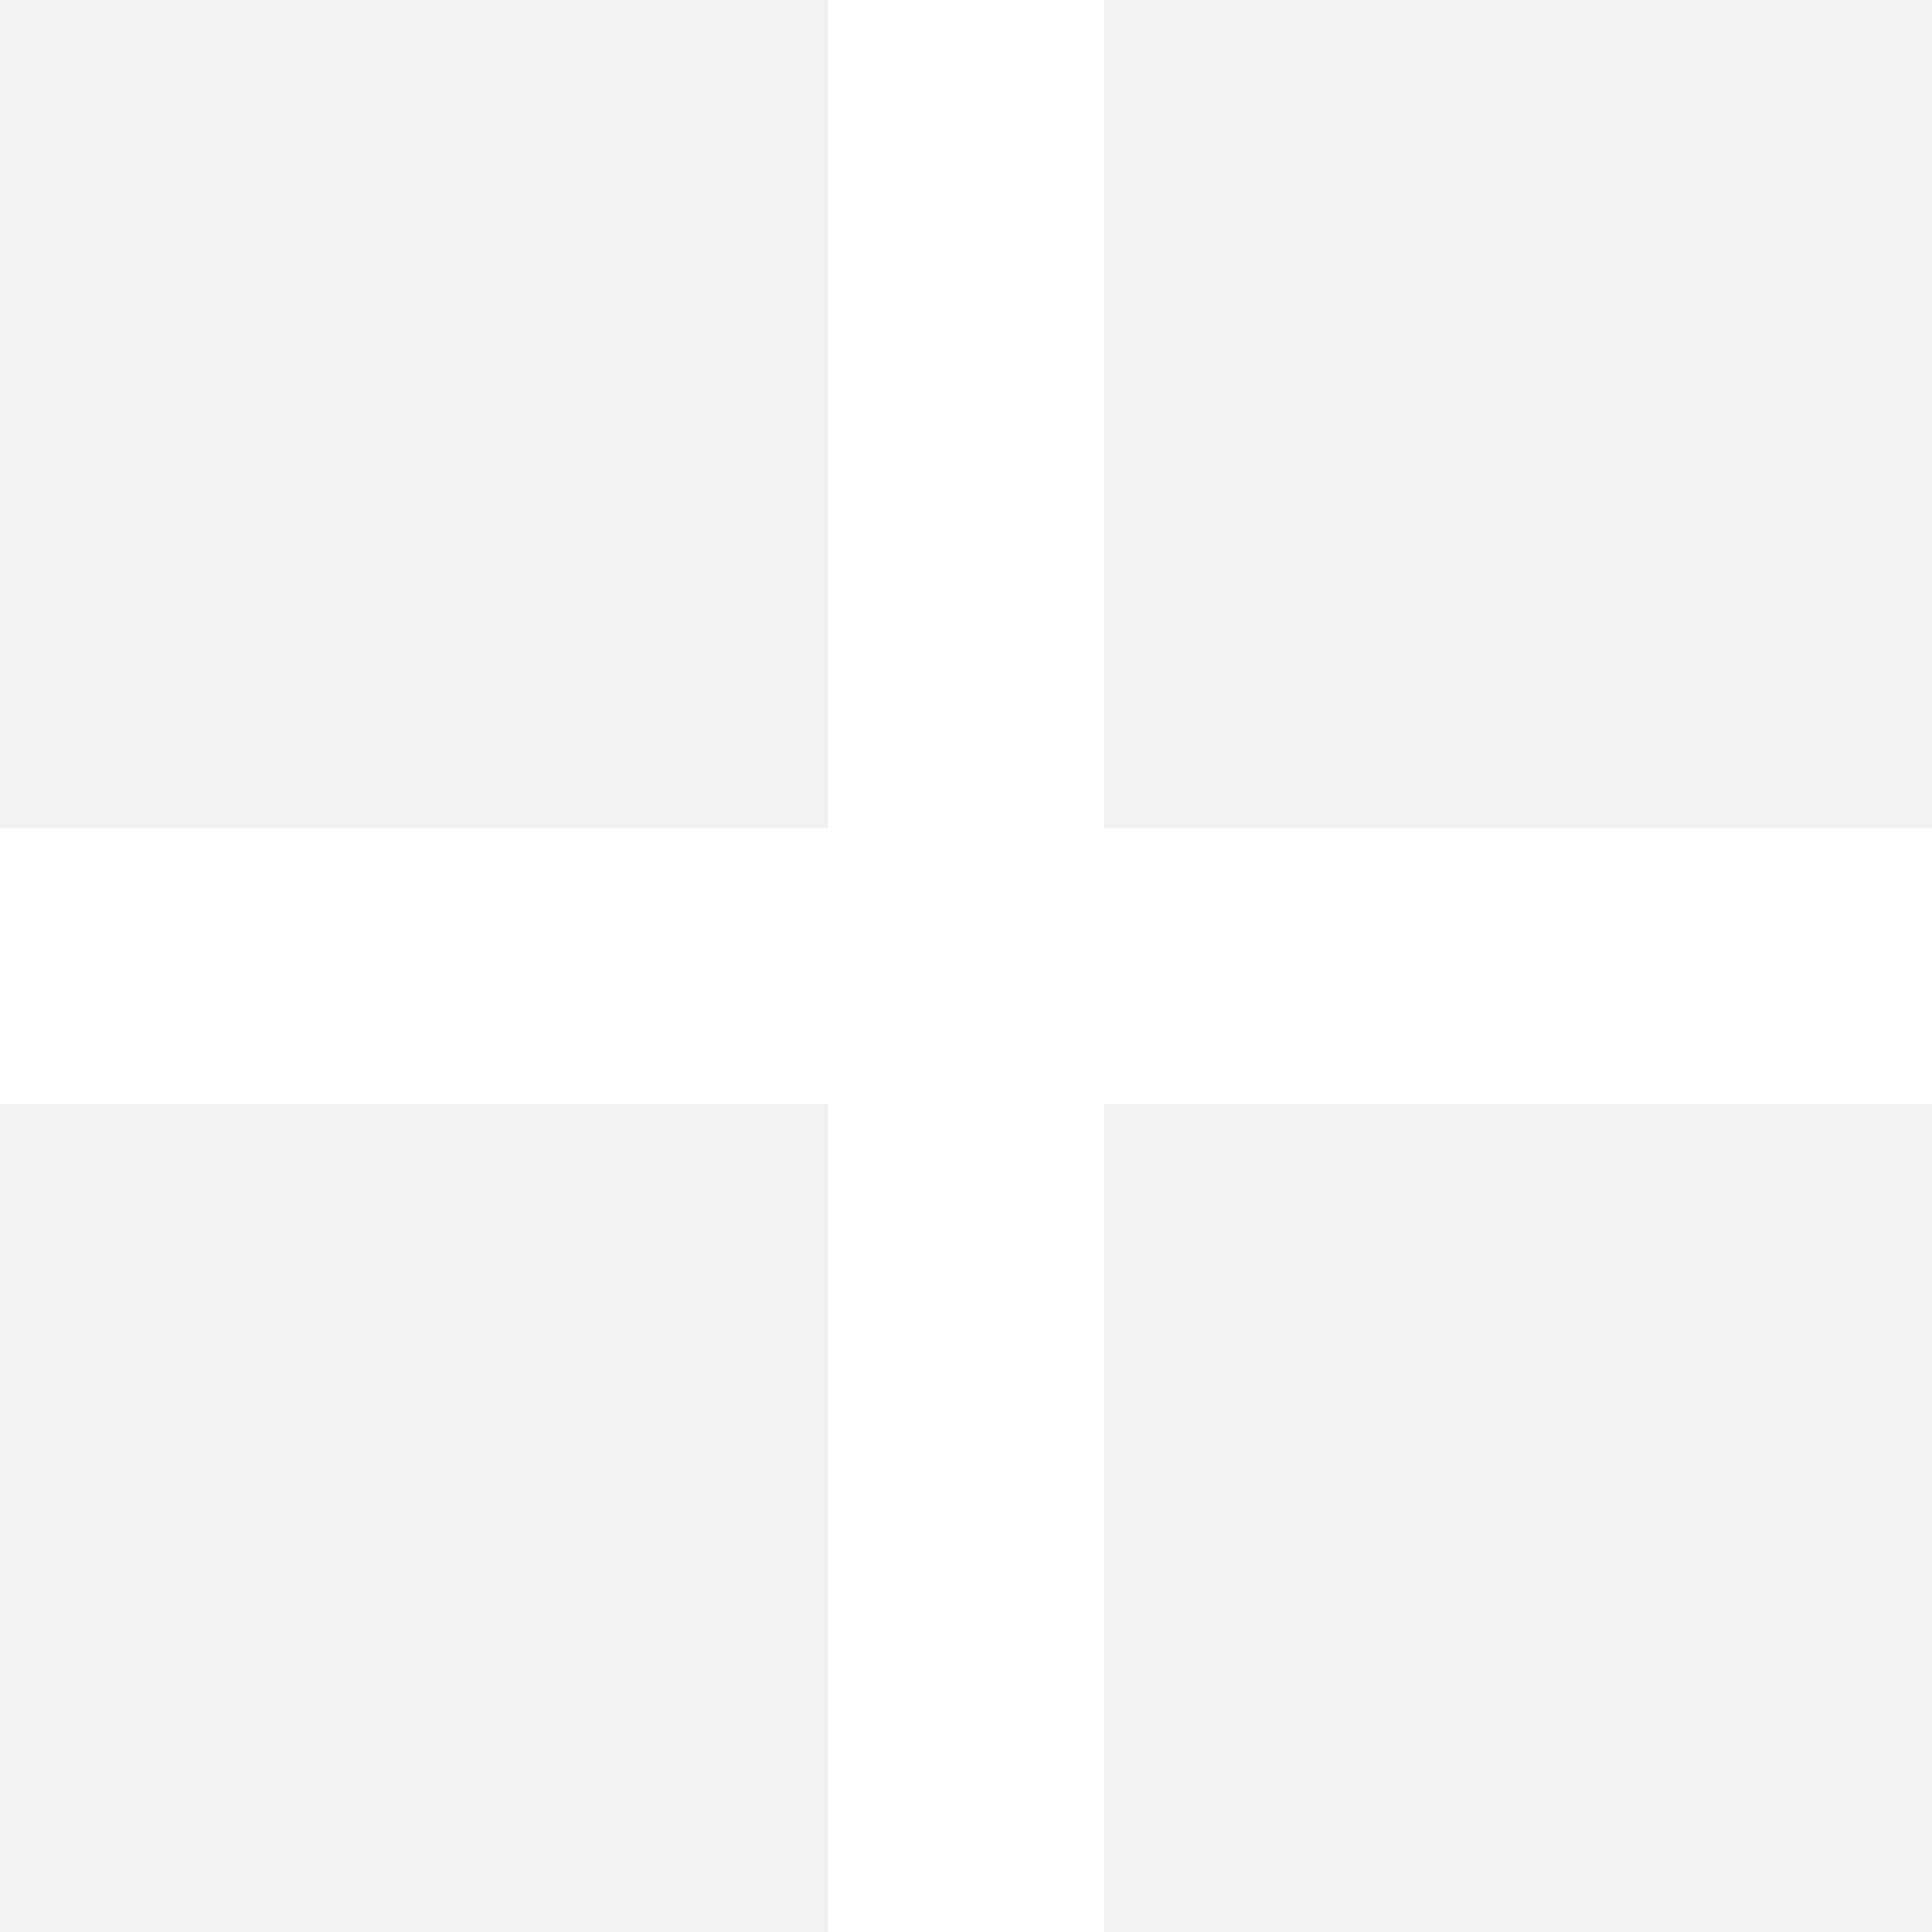
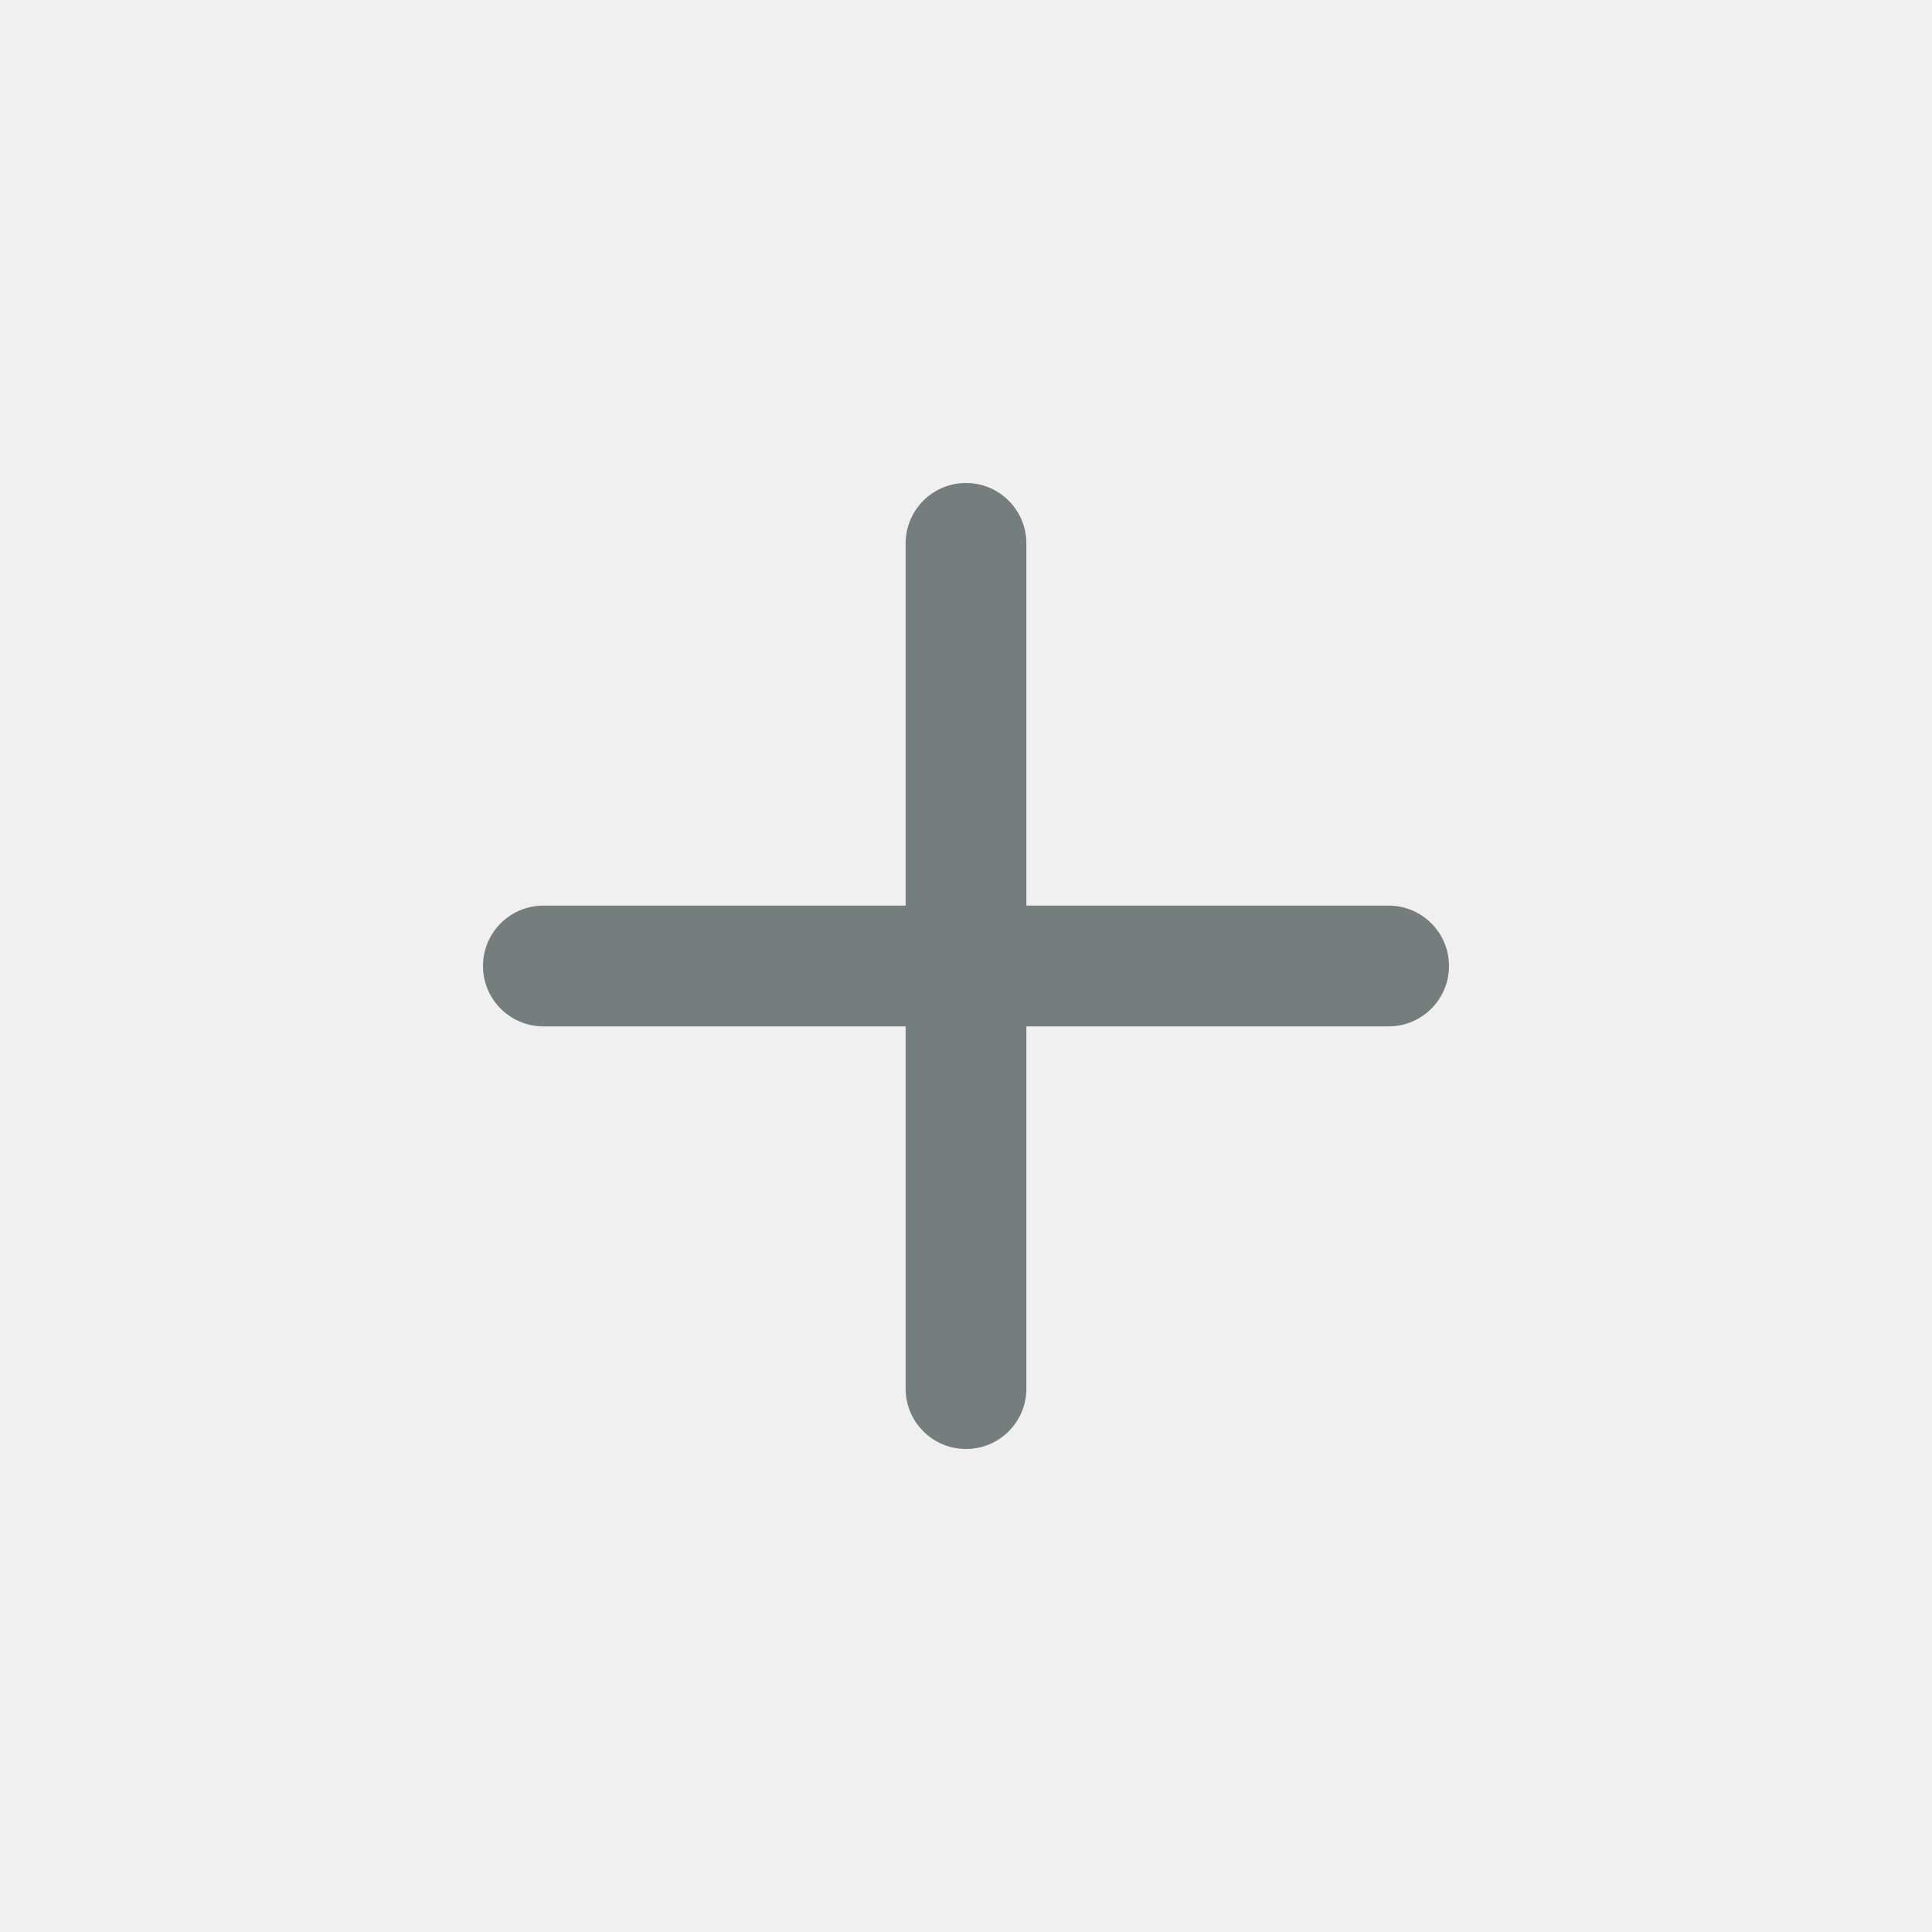
- <svg xmlns="http://www.w3.org/2000/svg" width="14" height="14" viewBox="0 0 14 14" fill="none">
-   <path fill-rule="evenodd" clip-rule="evenodd" d="M6 0V6H0V8H6V14H8V8H14V6H8V0H6Z" fill="white" />
+ <svg xmlns="http://www.w3.org/2000/svg" width="16" height="16" fill="#767D7D" class="bi bi-plus" viewBox="0 0 16 16">
+   <path d="M8 4a.5.5 0 0 1 .5.5v3h3a.5.5 0 0 1 0 1h-3v3a.5.5 0 0 1-1 0v-3h-3a.5.5 0 0 1 0-1h3v-3A.5.5 0 0 1 8 4z" />
</svg>
